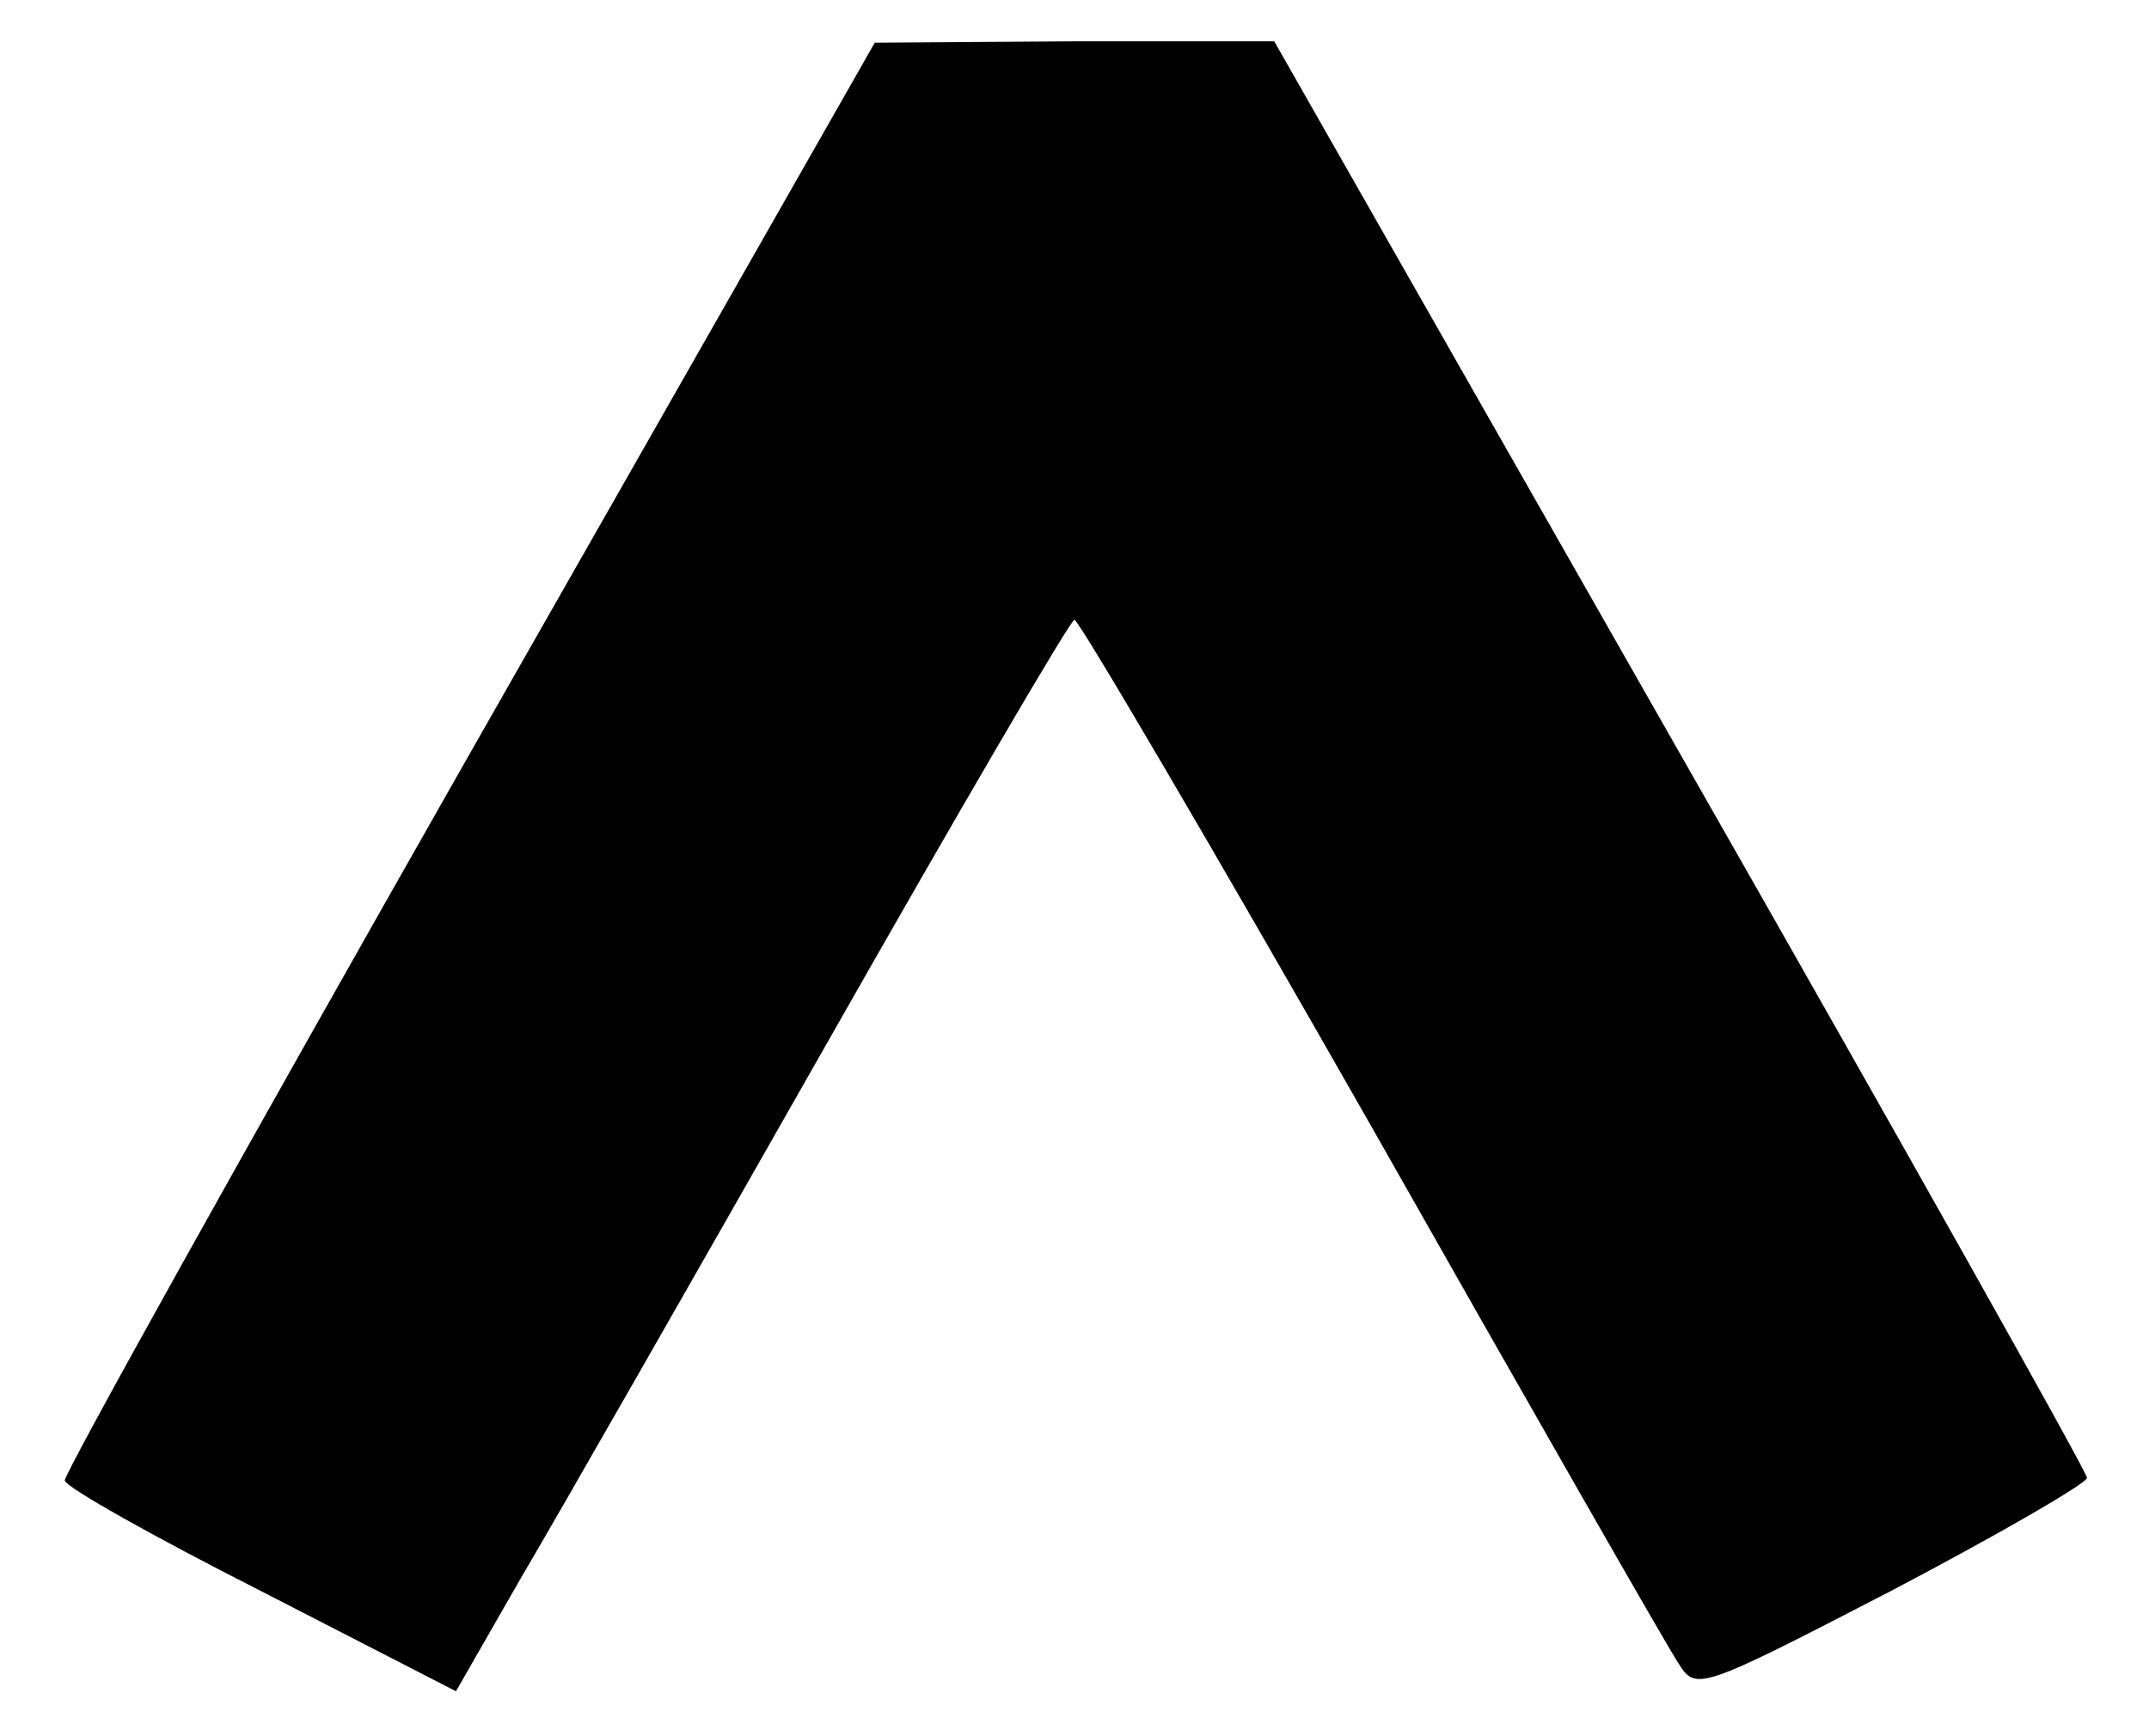
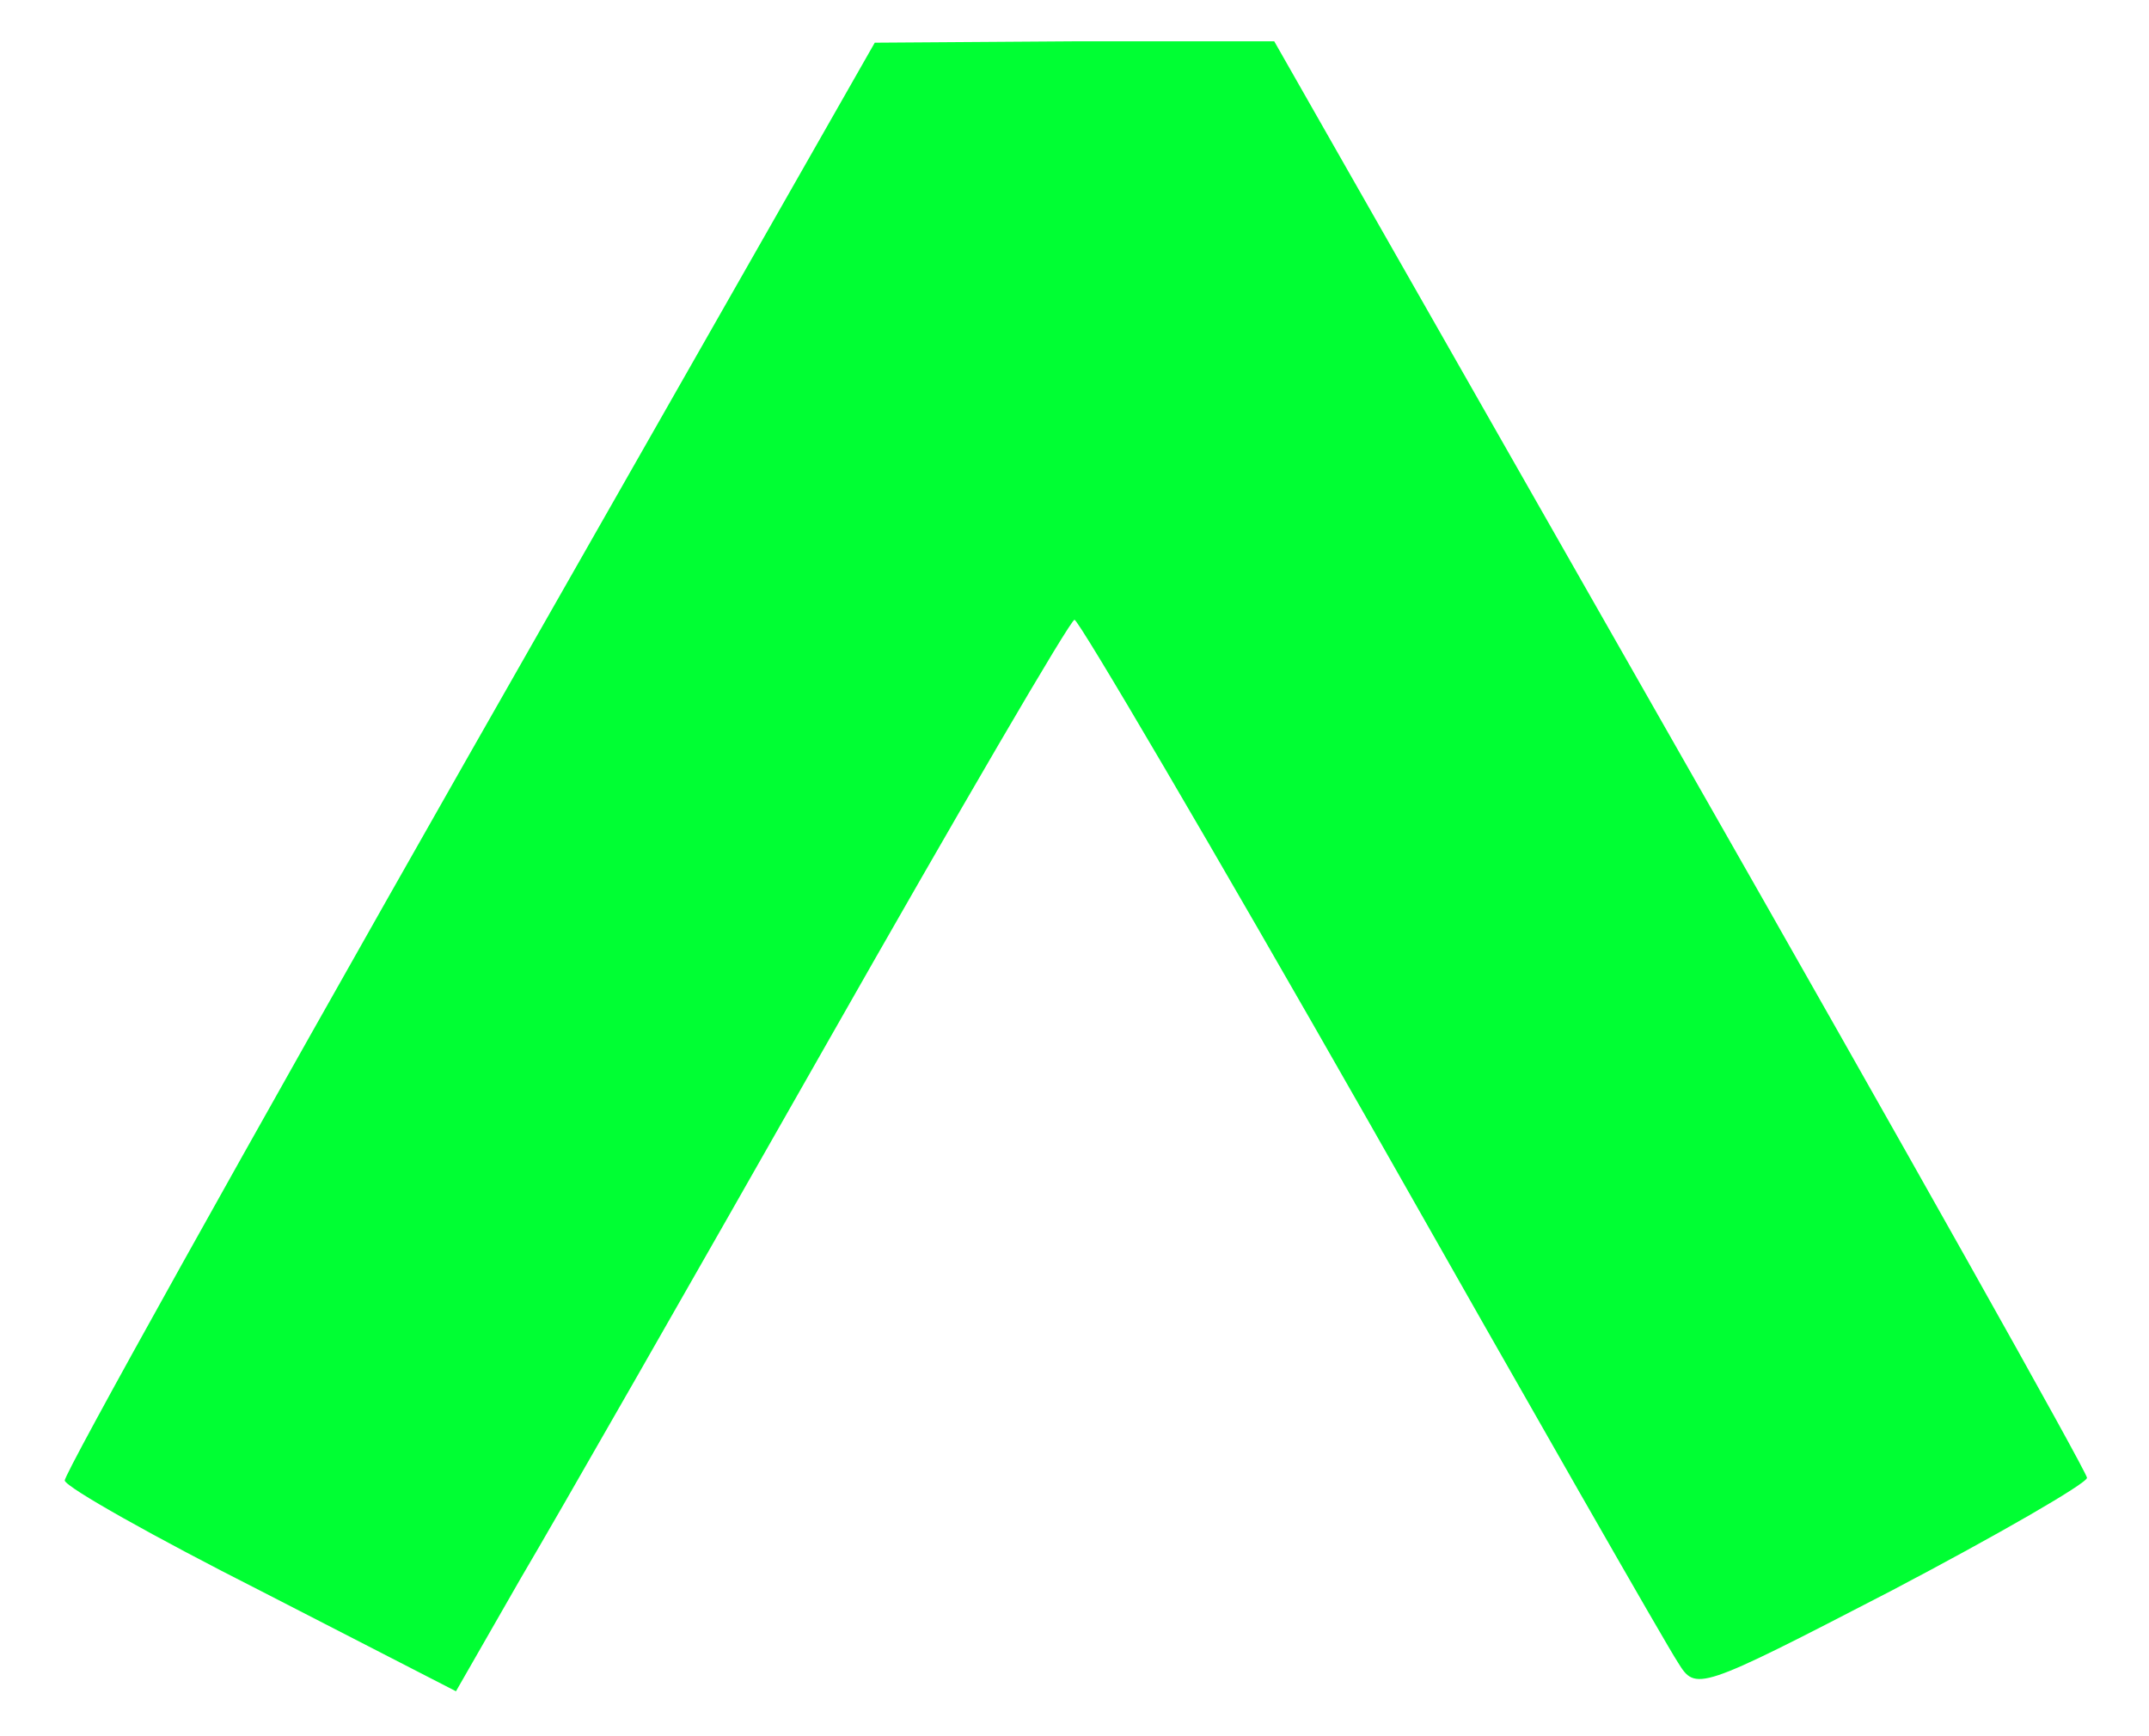
<svg xmlns="http://www.w3.org/2000/svg" version="1.0" width="156pt" height="126pt" viewBox="0 0 156 126" preserveAspectRatio="xMidYMid meet">
-   <g transform="translate(0,126) scale(0.1,-0.1)" fill="#000000" stroke="none">
+   <g transform="translate(0,126) scale(0.1,-0.1)" fill="#00ff33" stroke="none">
    <path d="M340 711 c-162 -285 -294 -522 -293 -526 1 -5 65 -41 142 -80 l142 -73 47 82 c26 44 126 219 222 388 96 169 177 308 180 308 3 0 100 -165 215 -367 115 -203 215 -378 223 -390 13 -21 14 -21 155 52 78 41 142 78 142 82 0 4 -133 241 -295 525 l-295 518 -145 0 -145 -1 -295 -518z" />
  </g>
</svg>
